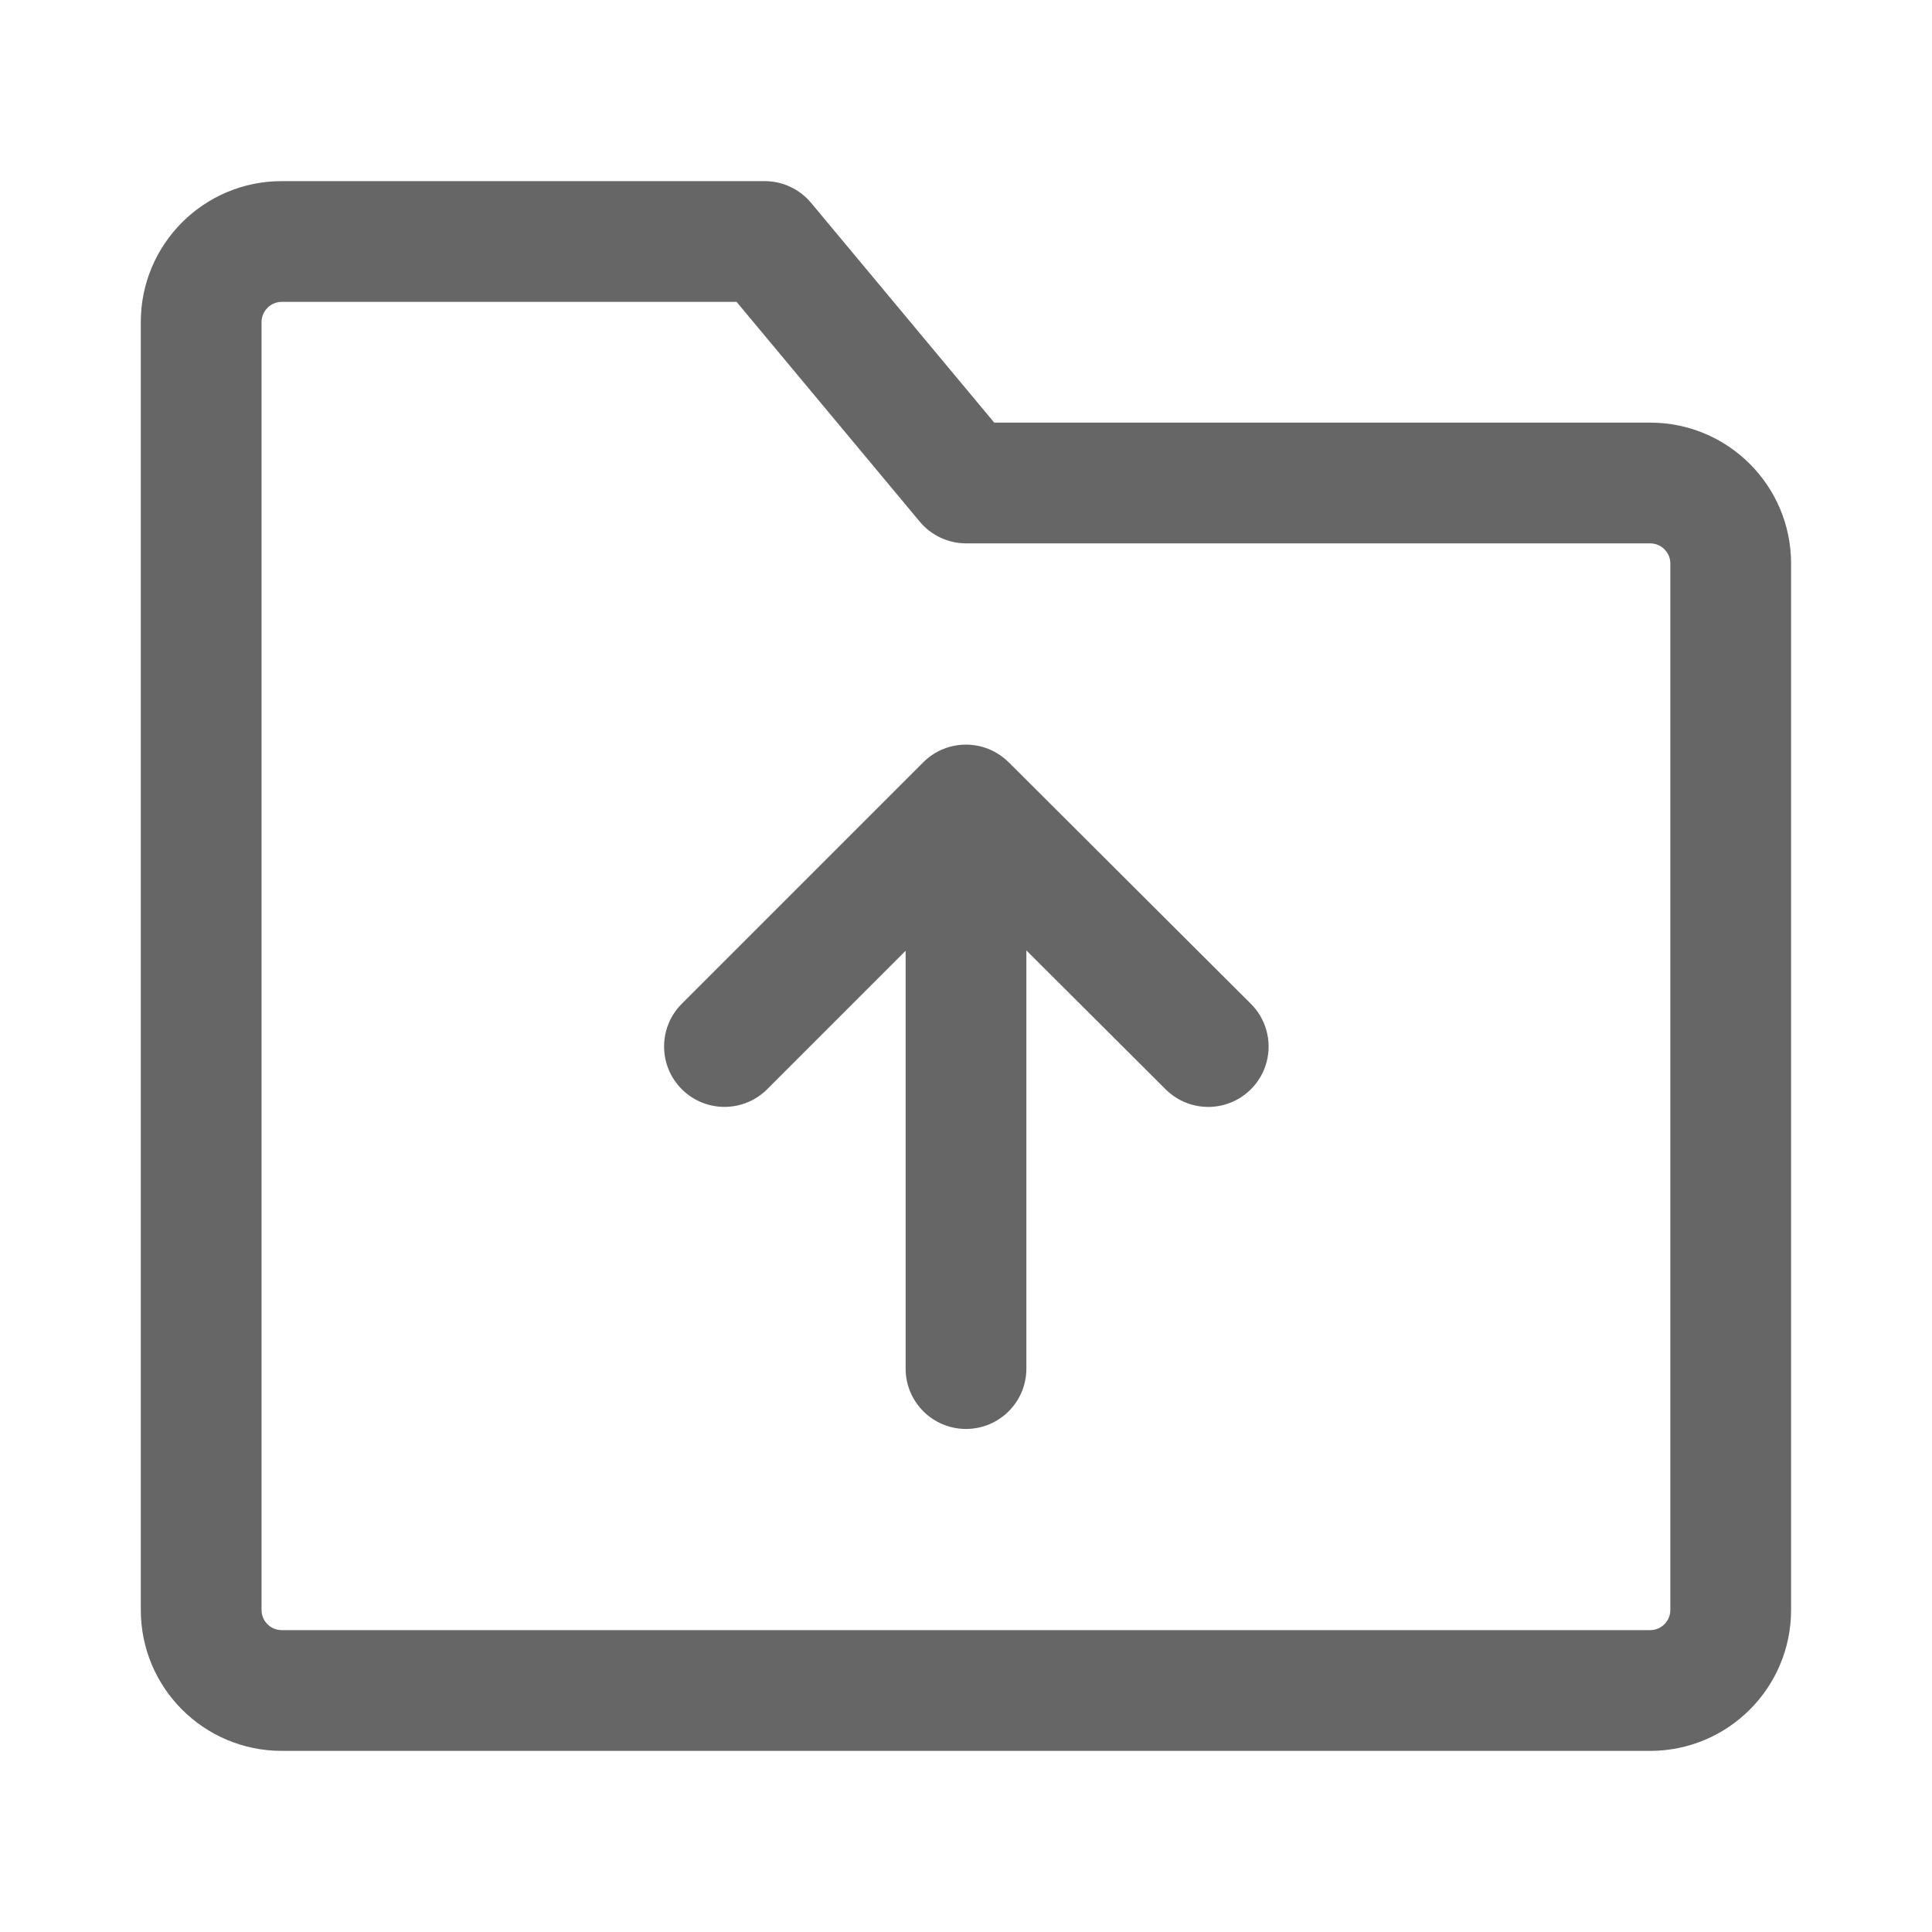
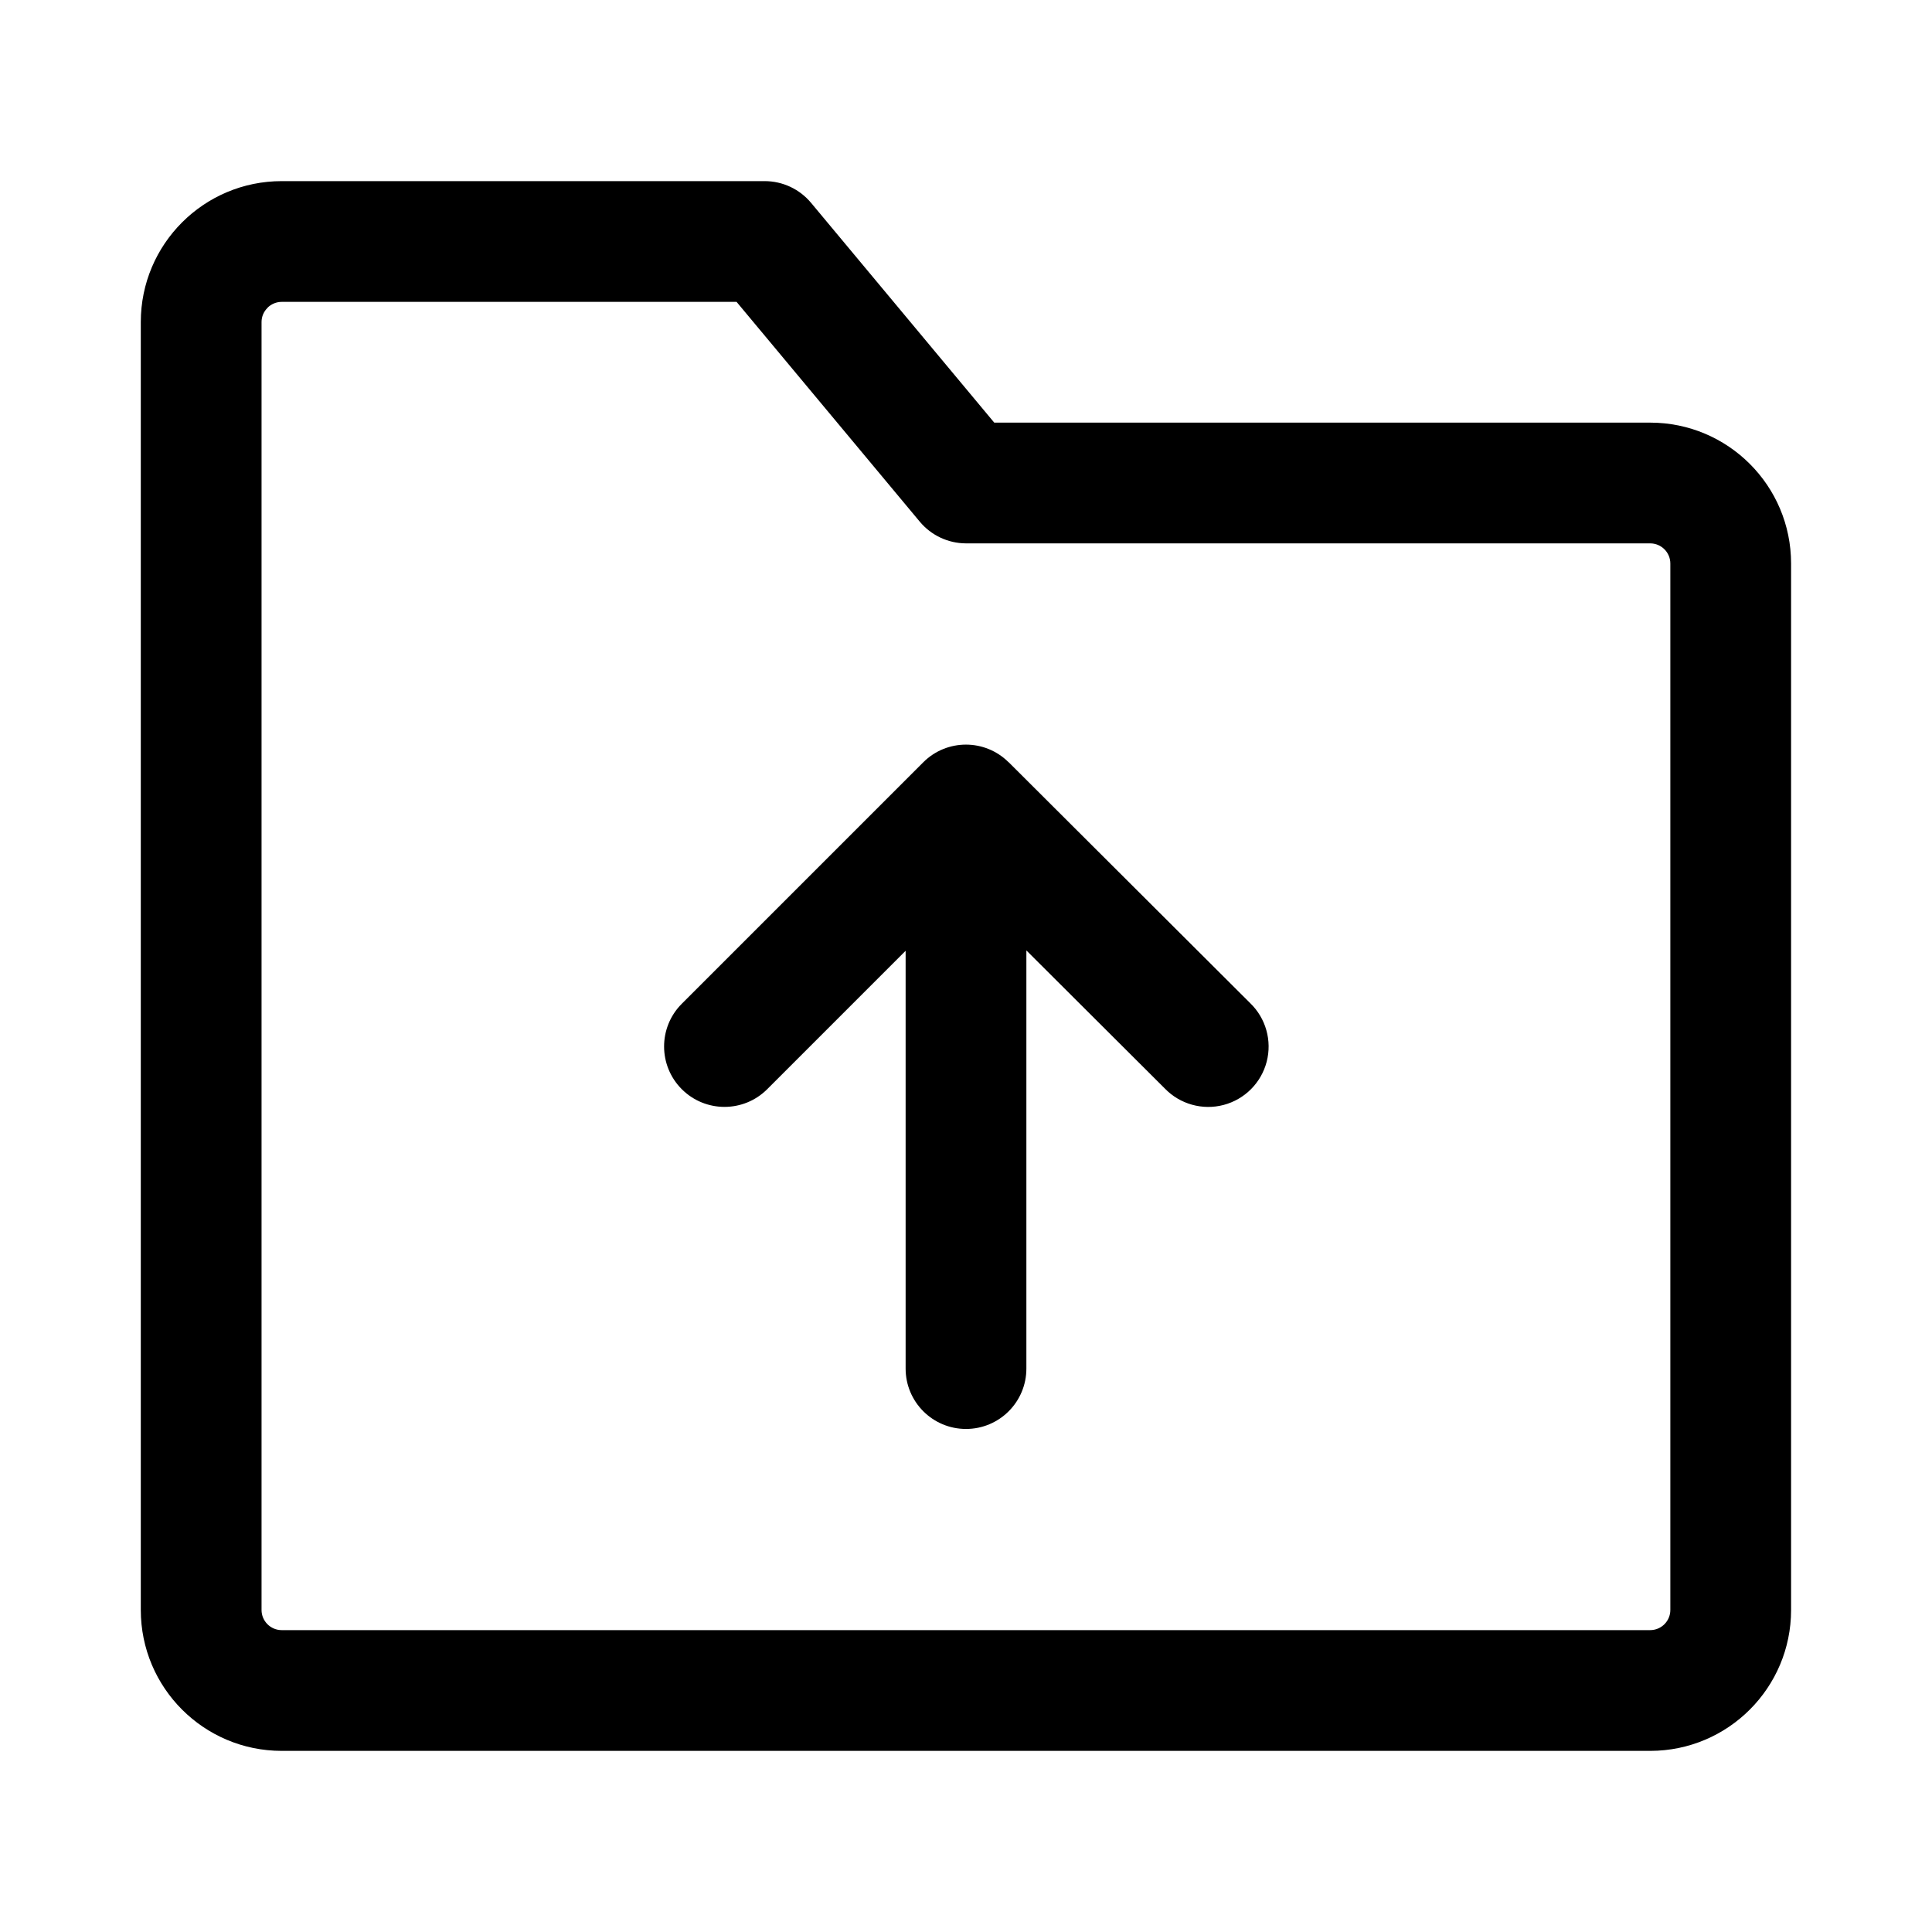
- <svg xmlns="http://www.w3.org/2000/svg" fill="none" viewBox="0 0 16 16">
-   <path fill="#666" d="M2.215 2.549a.167.167 0 0 1 .118-.049H6.1l1.517 1.82A.5.5 0 0 0 8 4.5h5.666a.167.167 0 0 1 .167.167v8.666a.167.167 0 0 1-.167.167H2.333a.167.167 0 0 1-.167-.167V2.667c0-.045.018-.087.05-.118ZM2.333 1.5a1.167 1.167 0 0 0-1.167 1.167v10.666A1.167 1.167 0 0 0 2.333 14.5h11.334a1.167 1.167 0 0 0 1.166-1.167V4.667A1.167 1.167 0 0 0 13.666 3.5H8.234L6.717 1.68a.5.5 0 0 0-.384-.18h-4Zm6.02 4.813a.5.5 0 0 0-.707 0l-2 2a.5.5 0 1 0 .708.707L7.5 7.874v3.46a.5.5 0 0 0 1 0V7.871l1.147 1.144a.5.5 0 1 0 .706-.708l-2-1.995Z" data-follow-fill="#666" />
+ <svg xmlns="http://www.w3.org/2000/svg" viewBox="0 0 16 16" fill="currentColor">
+   <g class="upload">
+     <path class="Union" d="M2.215 2.549a.167.167 0 0 1 .118-.049H6.1l1.517 1.82A.5.5 0 0 0 8 4.5h5.666a.167.167 0 0 1 .167.167v8.666a.167.167 0 0 1-.167.167H2.333a.167.167 0 0 1-.167-.167V2.667c0-.045.018-.087.05-.118ZM2.333 1.5a1.167 1.167 0 0 0-1.167 1.167v10.666A1.167 1.167 0 0 0 2.333 14.5h11.334a1.167 1.167 0 0 0 1.166-1.167V4.667A1.167 1.167 0 0 0 13.666 3.5H8.234L6.717 1.68a.5.5 0 0 0-.384-.18h-4Zm6.02 4.813a.5.5 0 0 0-.707 0l-2 2a.5.5 0 1 0 .708.707L7.5 7.874v3.46a.5.5 0 0 0 1 0V7.871l1.147 1.144a.5.5 0 1 0 .706-.708l-2-1.995Z" />
+   </g>
</svg>
